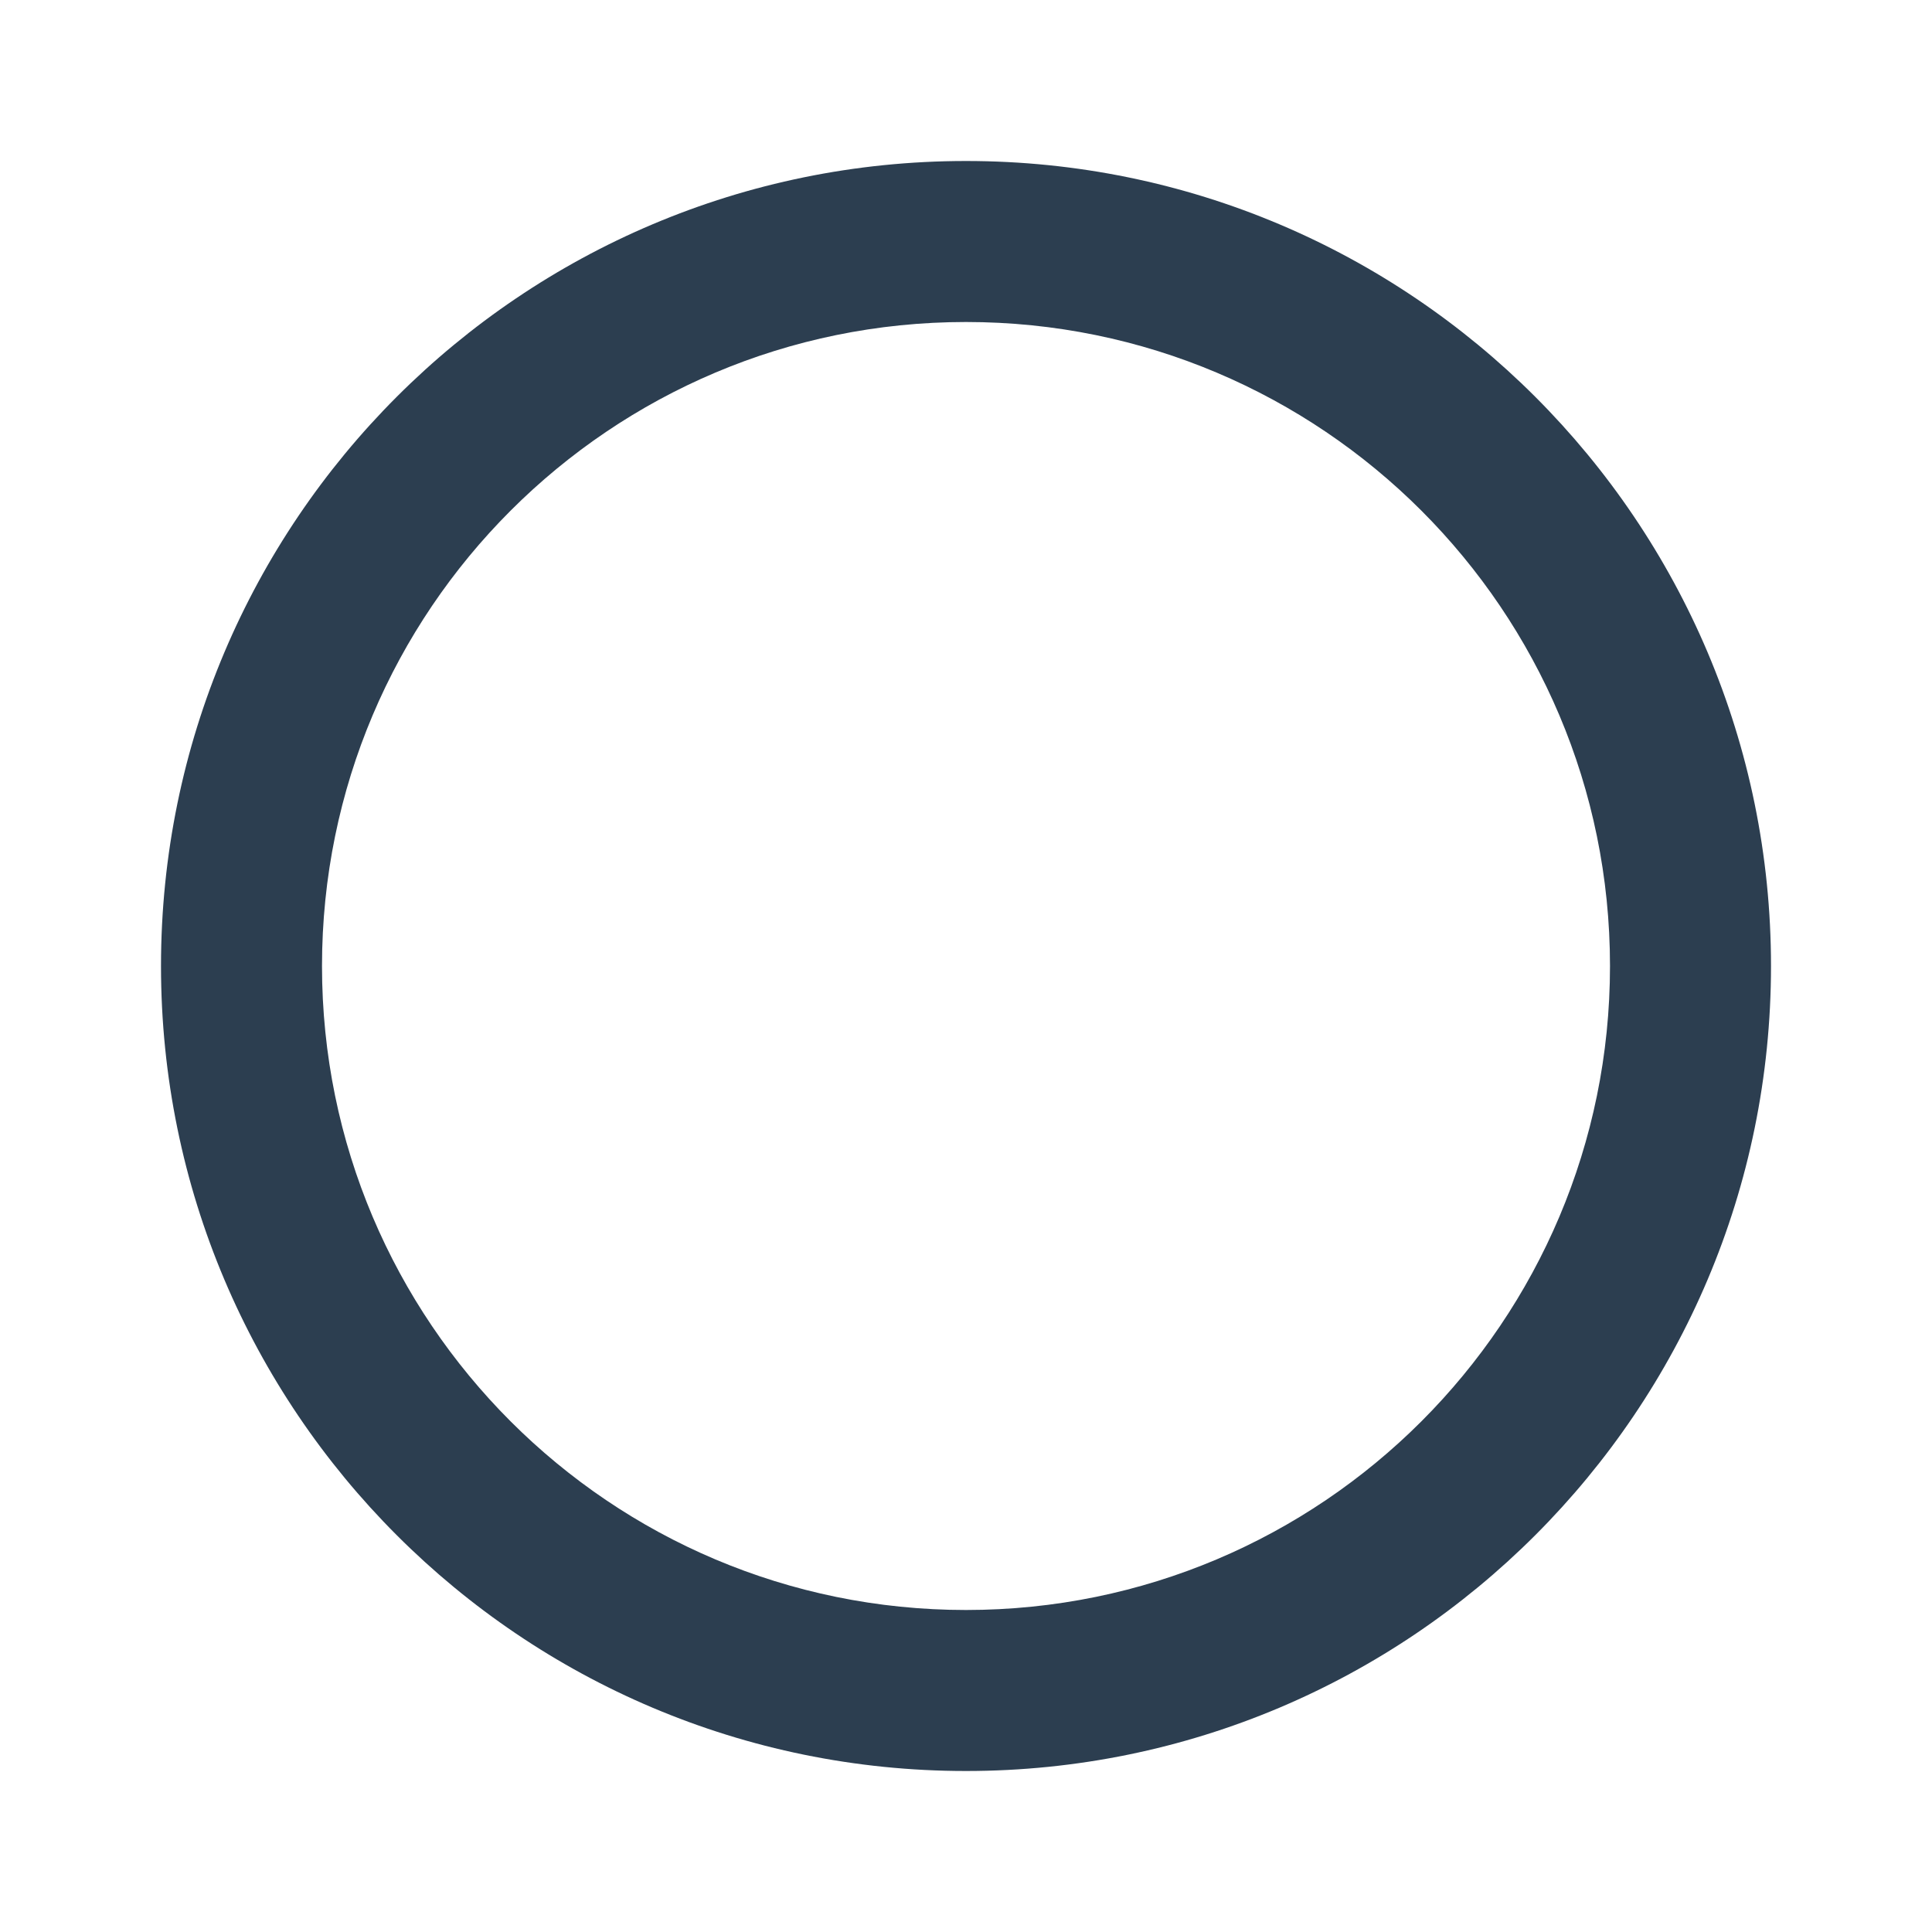
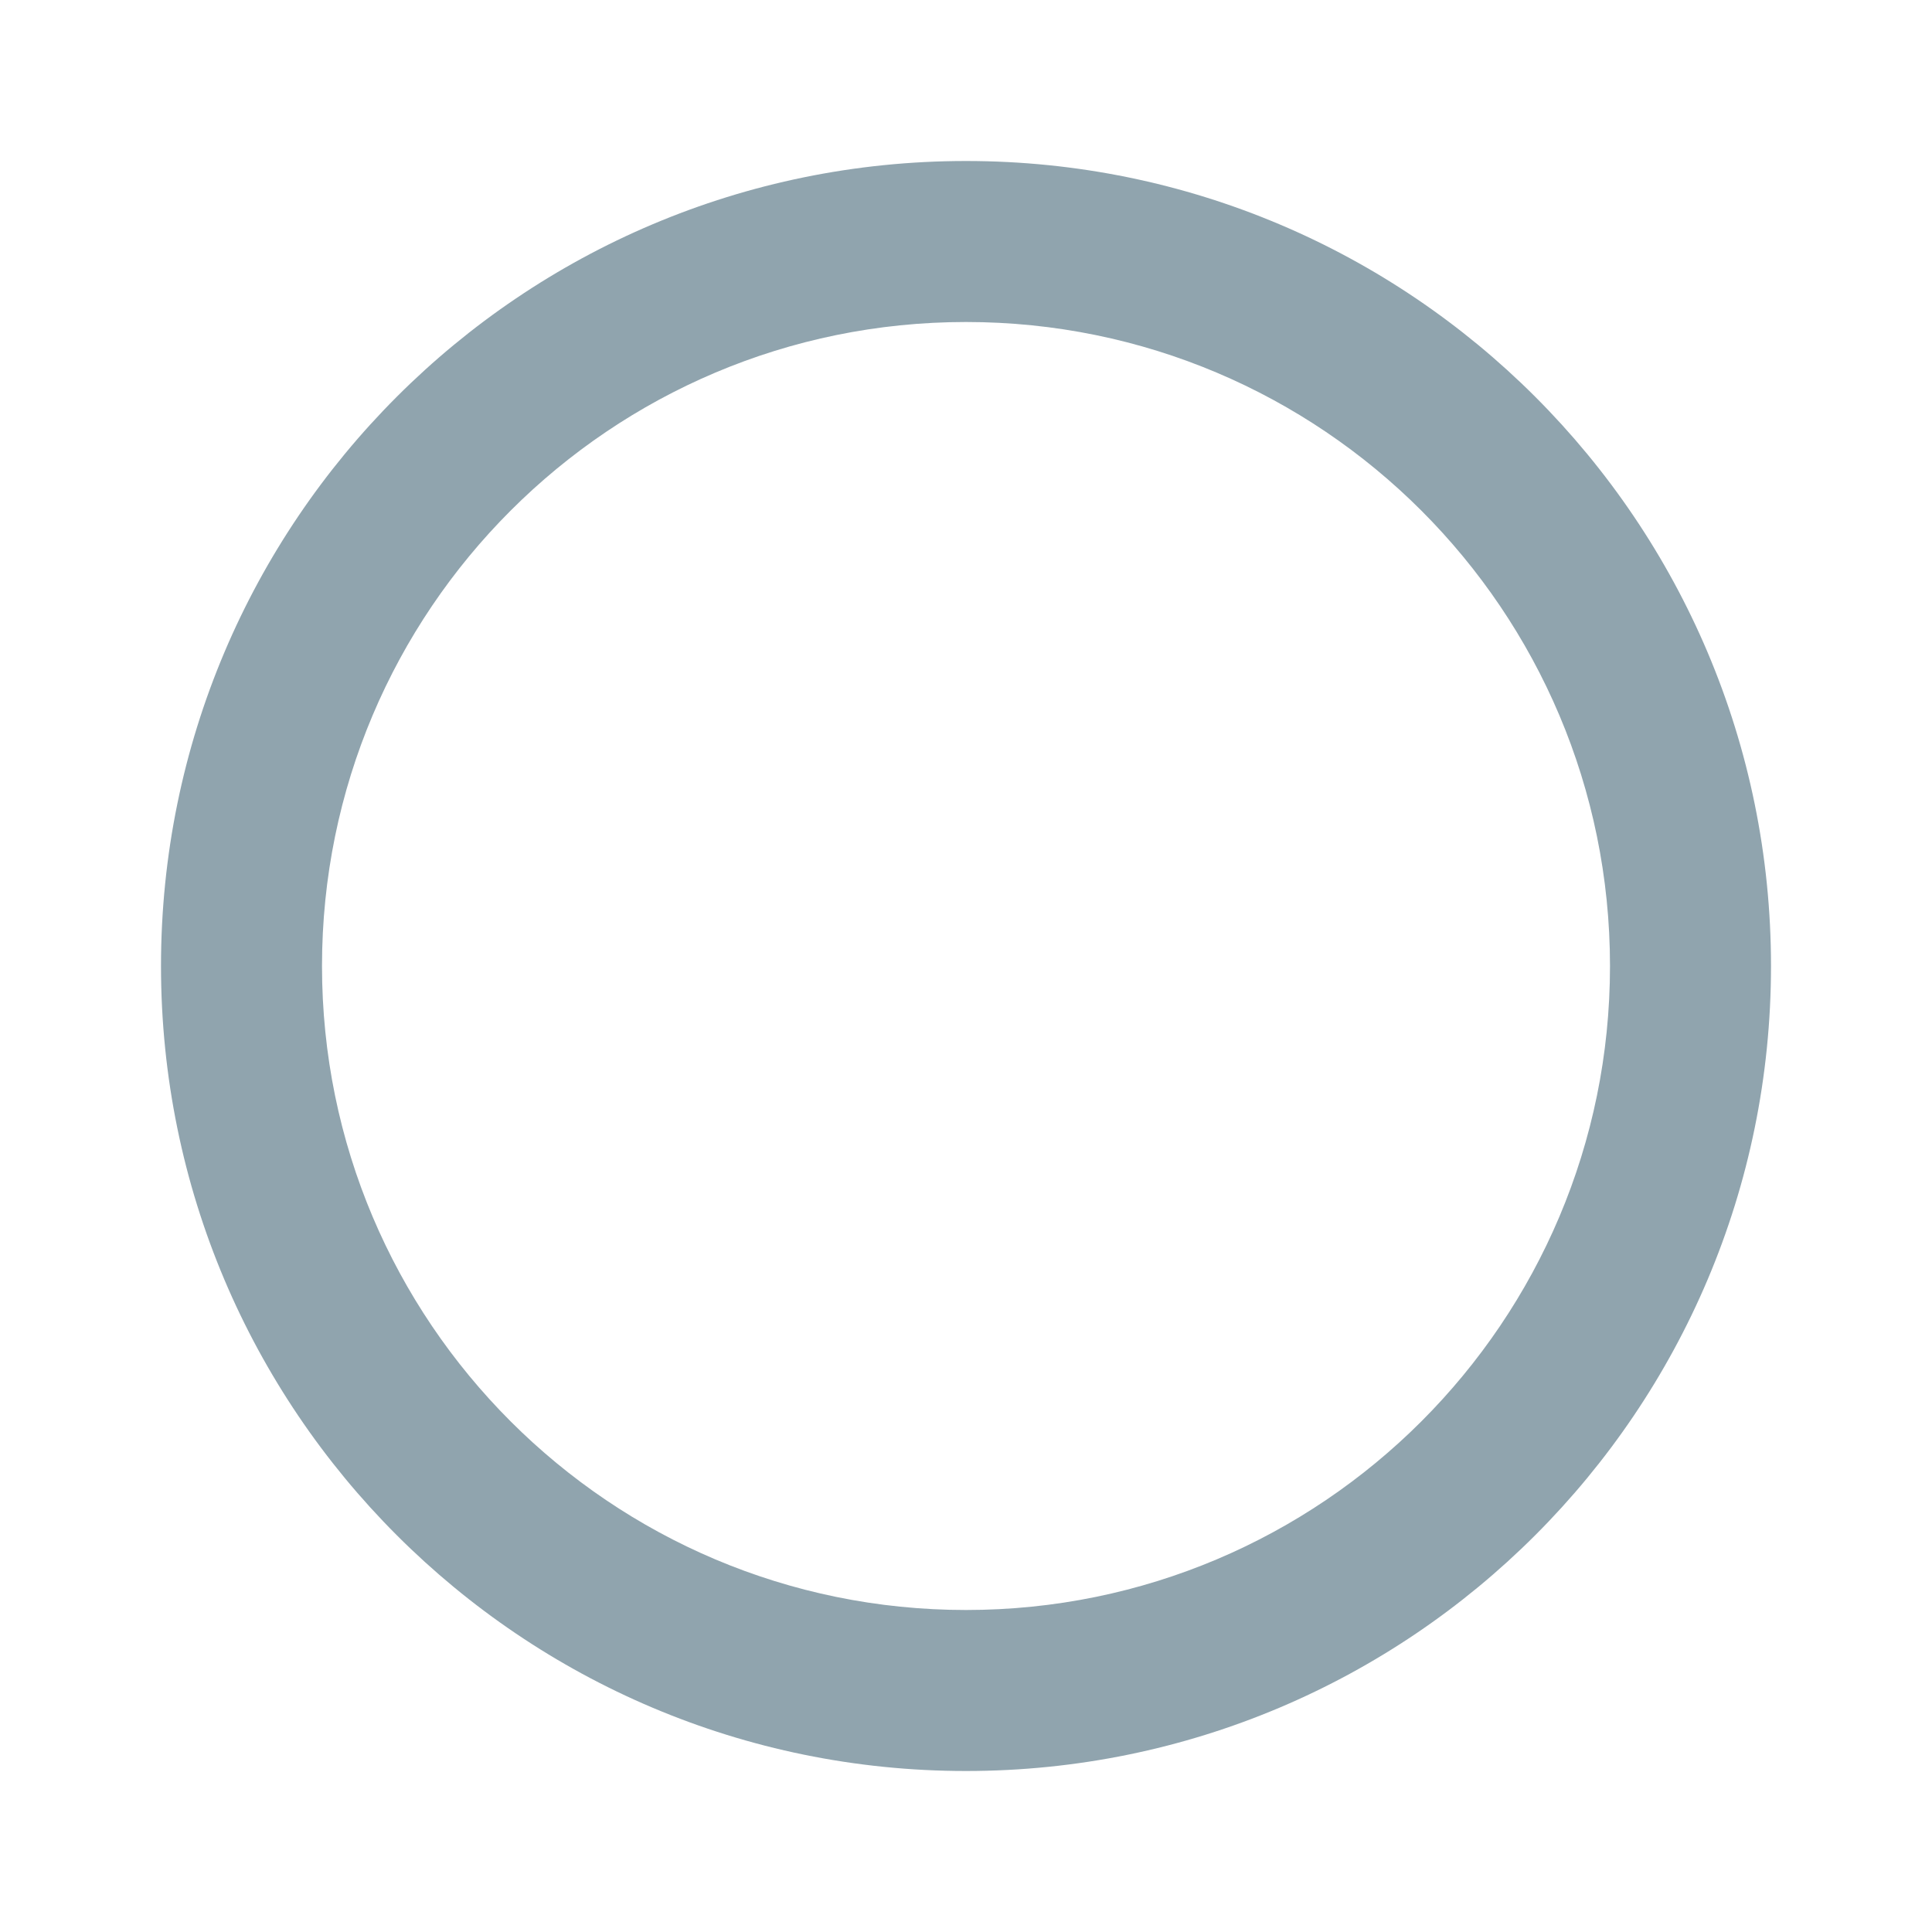
<svg xmlns="http://www.w3.org/2000/svg" viewBox="0 0 24 24">
-   <path d="M12 20a8 8 0 0 1-8-8 8 8 0 0 1 8-8 8 8 0 0 1 8 8 8 8 0 0 1-8 8m0-18A10 10 0 0 0 2 12a10 10 0 0 0 10 10 10 10 0 0 0 10-10A10 10 0 0 0 12 2z" fill="#2c3e50" />
+   <path d="M12 20a8 8 0 0 1-8-8 8 8 0 0 1 8-8 8 8 0 0 1 8 8 8 8 0 0 1-8 8m0-18A10 10 0 0 0 2 12a10 10 0 0 0 10 10 10 10 0 0 0 10-10A10 10 0 0 0 12 2z" fill="#90a4ae" />
</svg>
